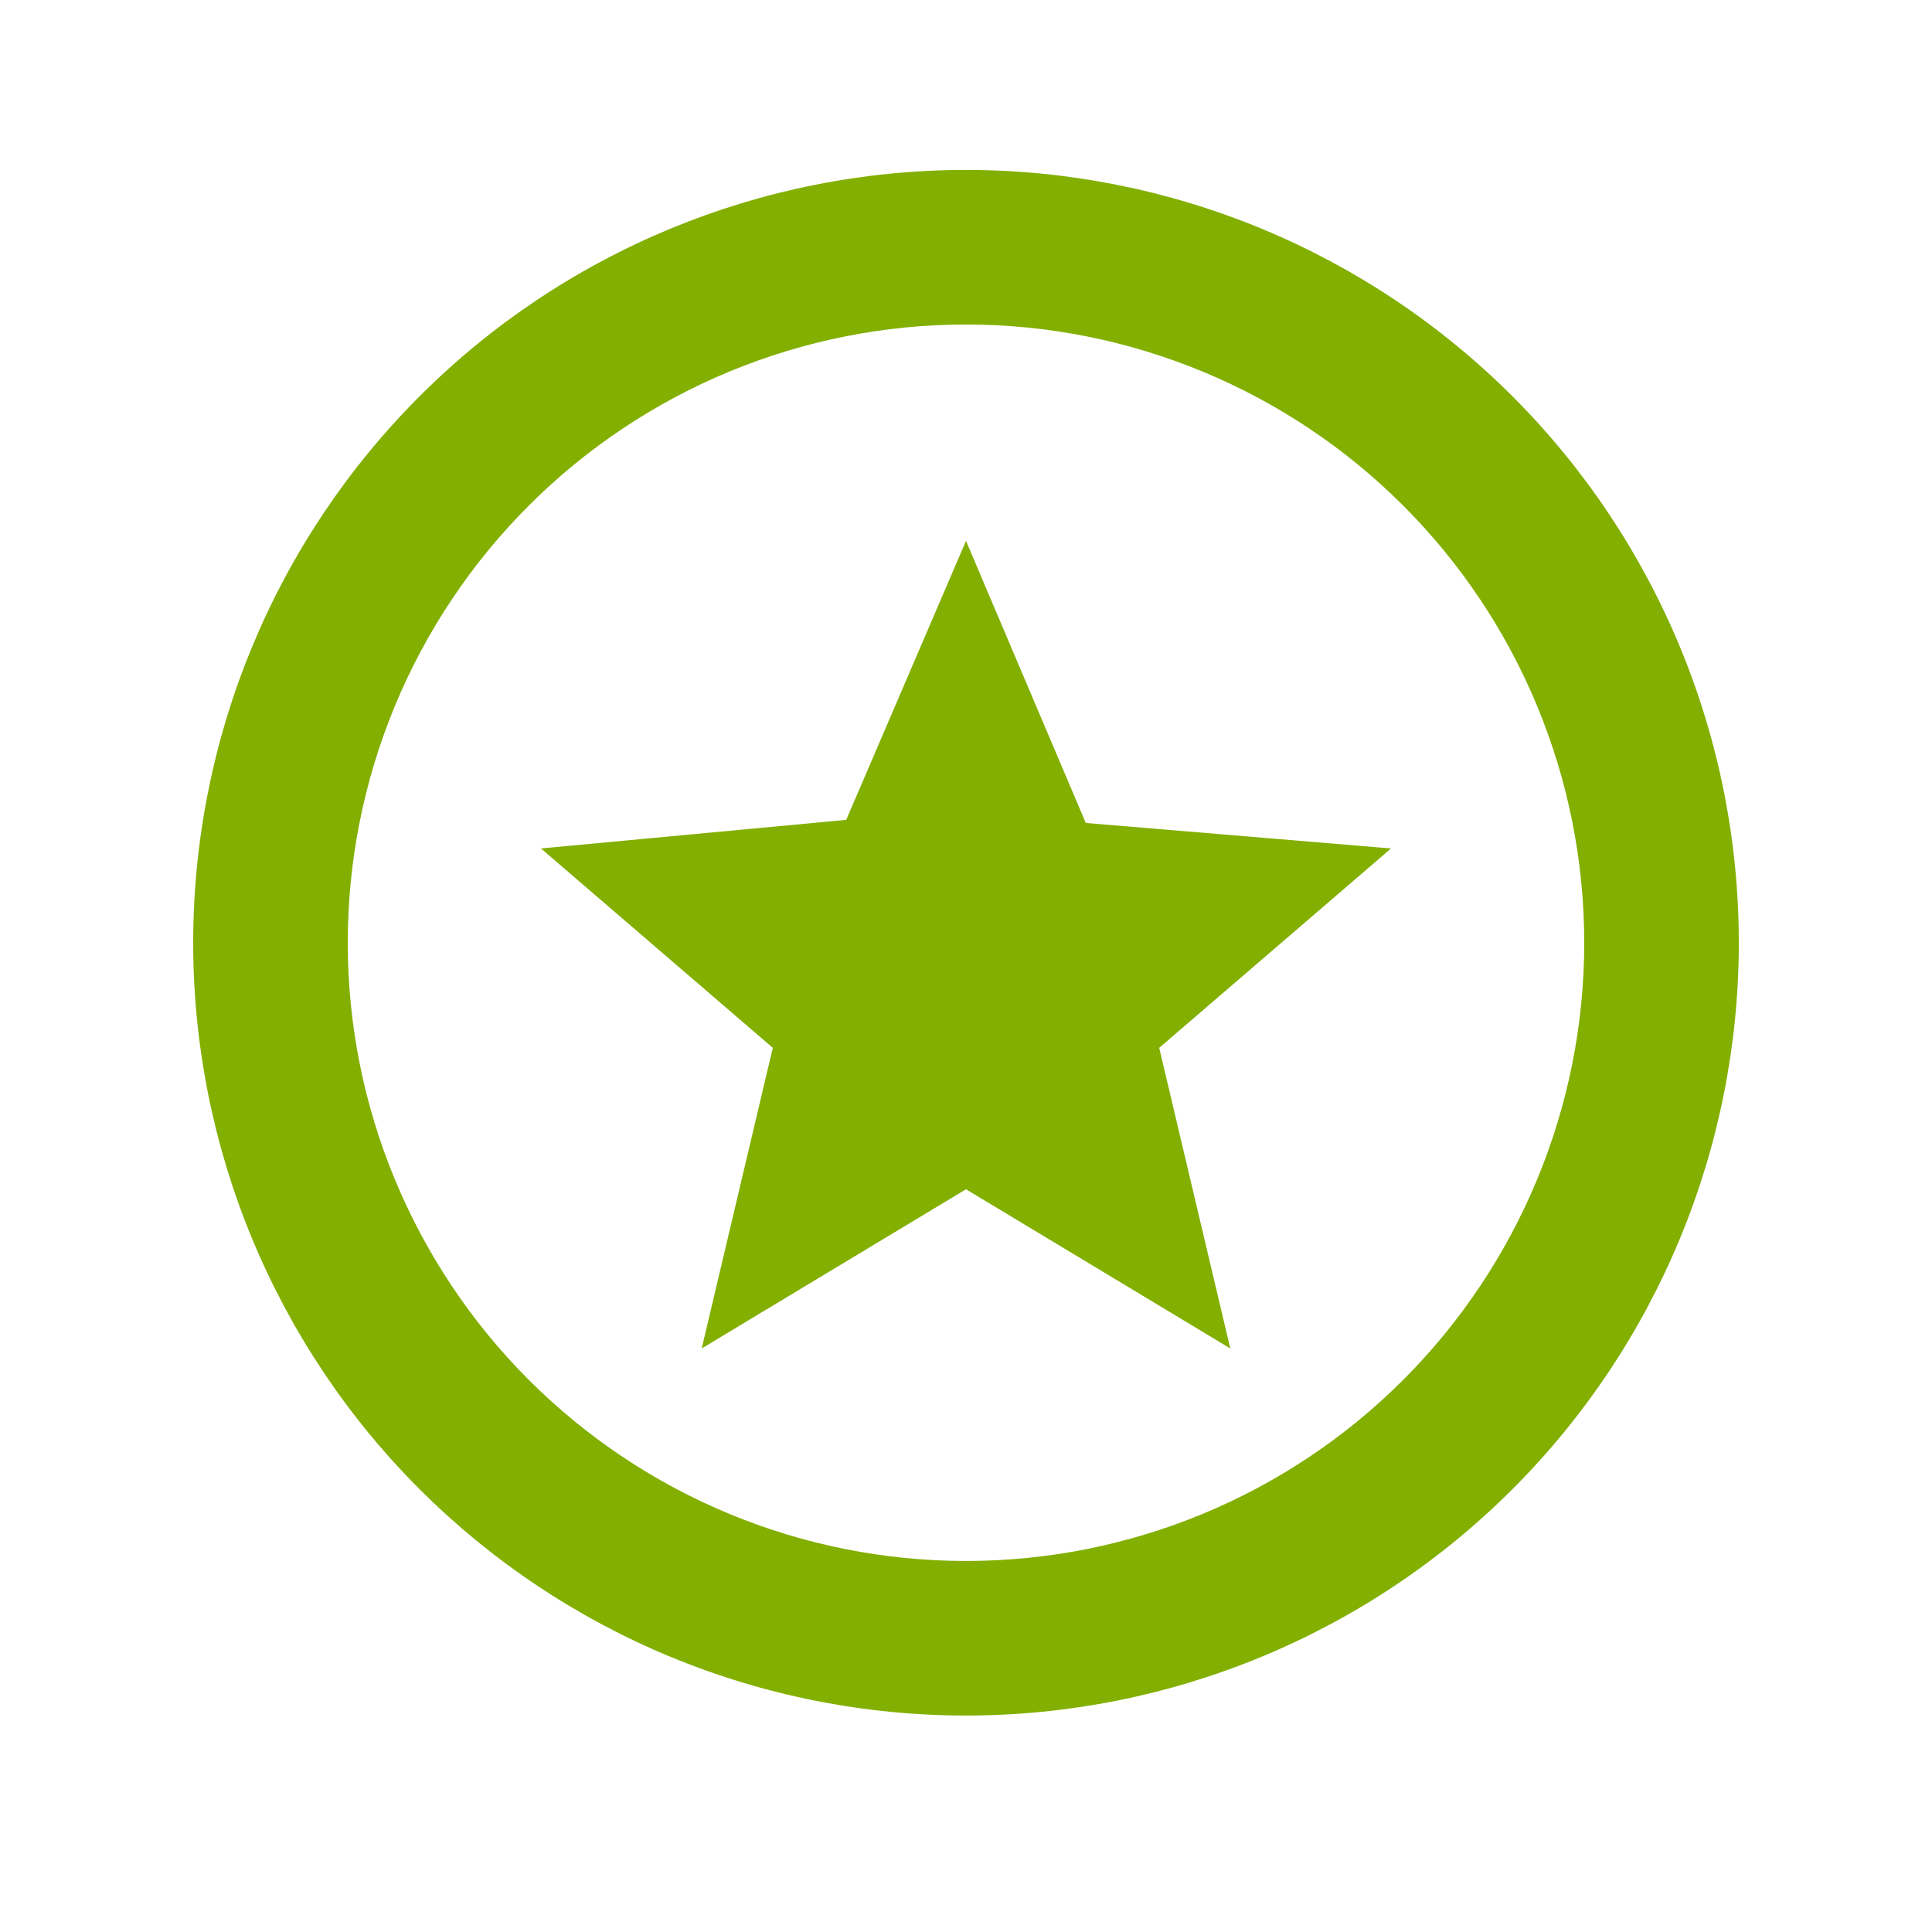
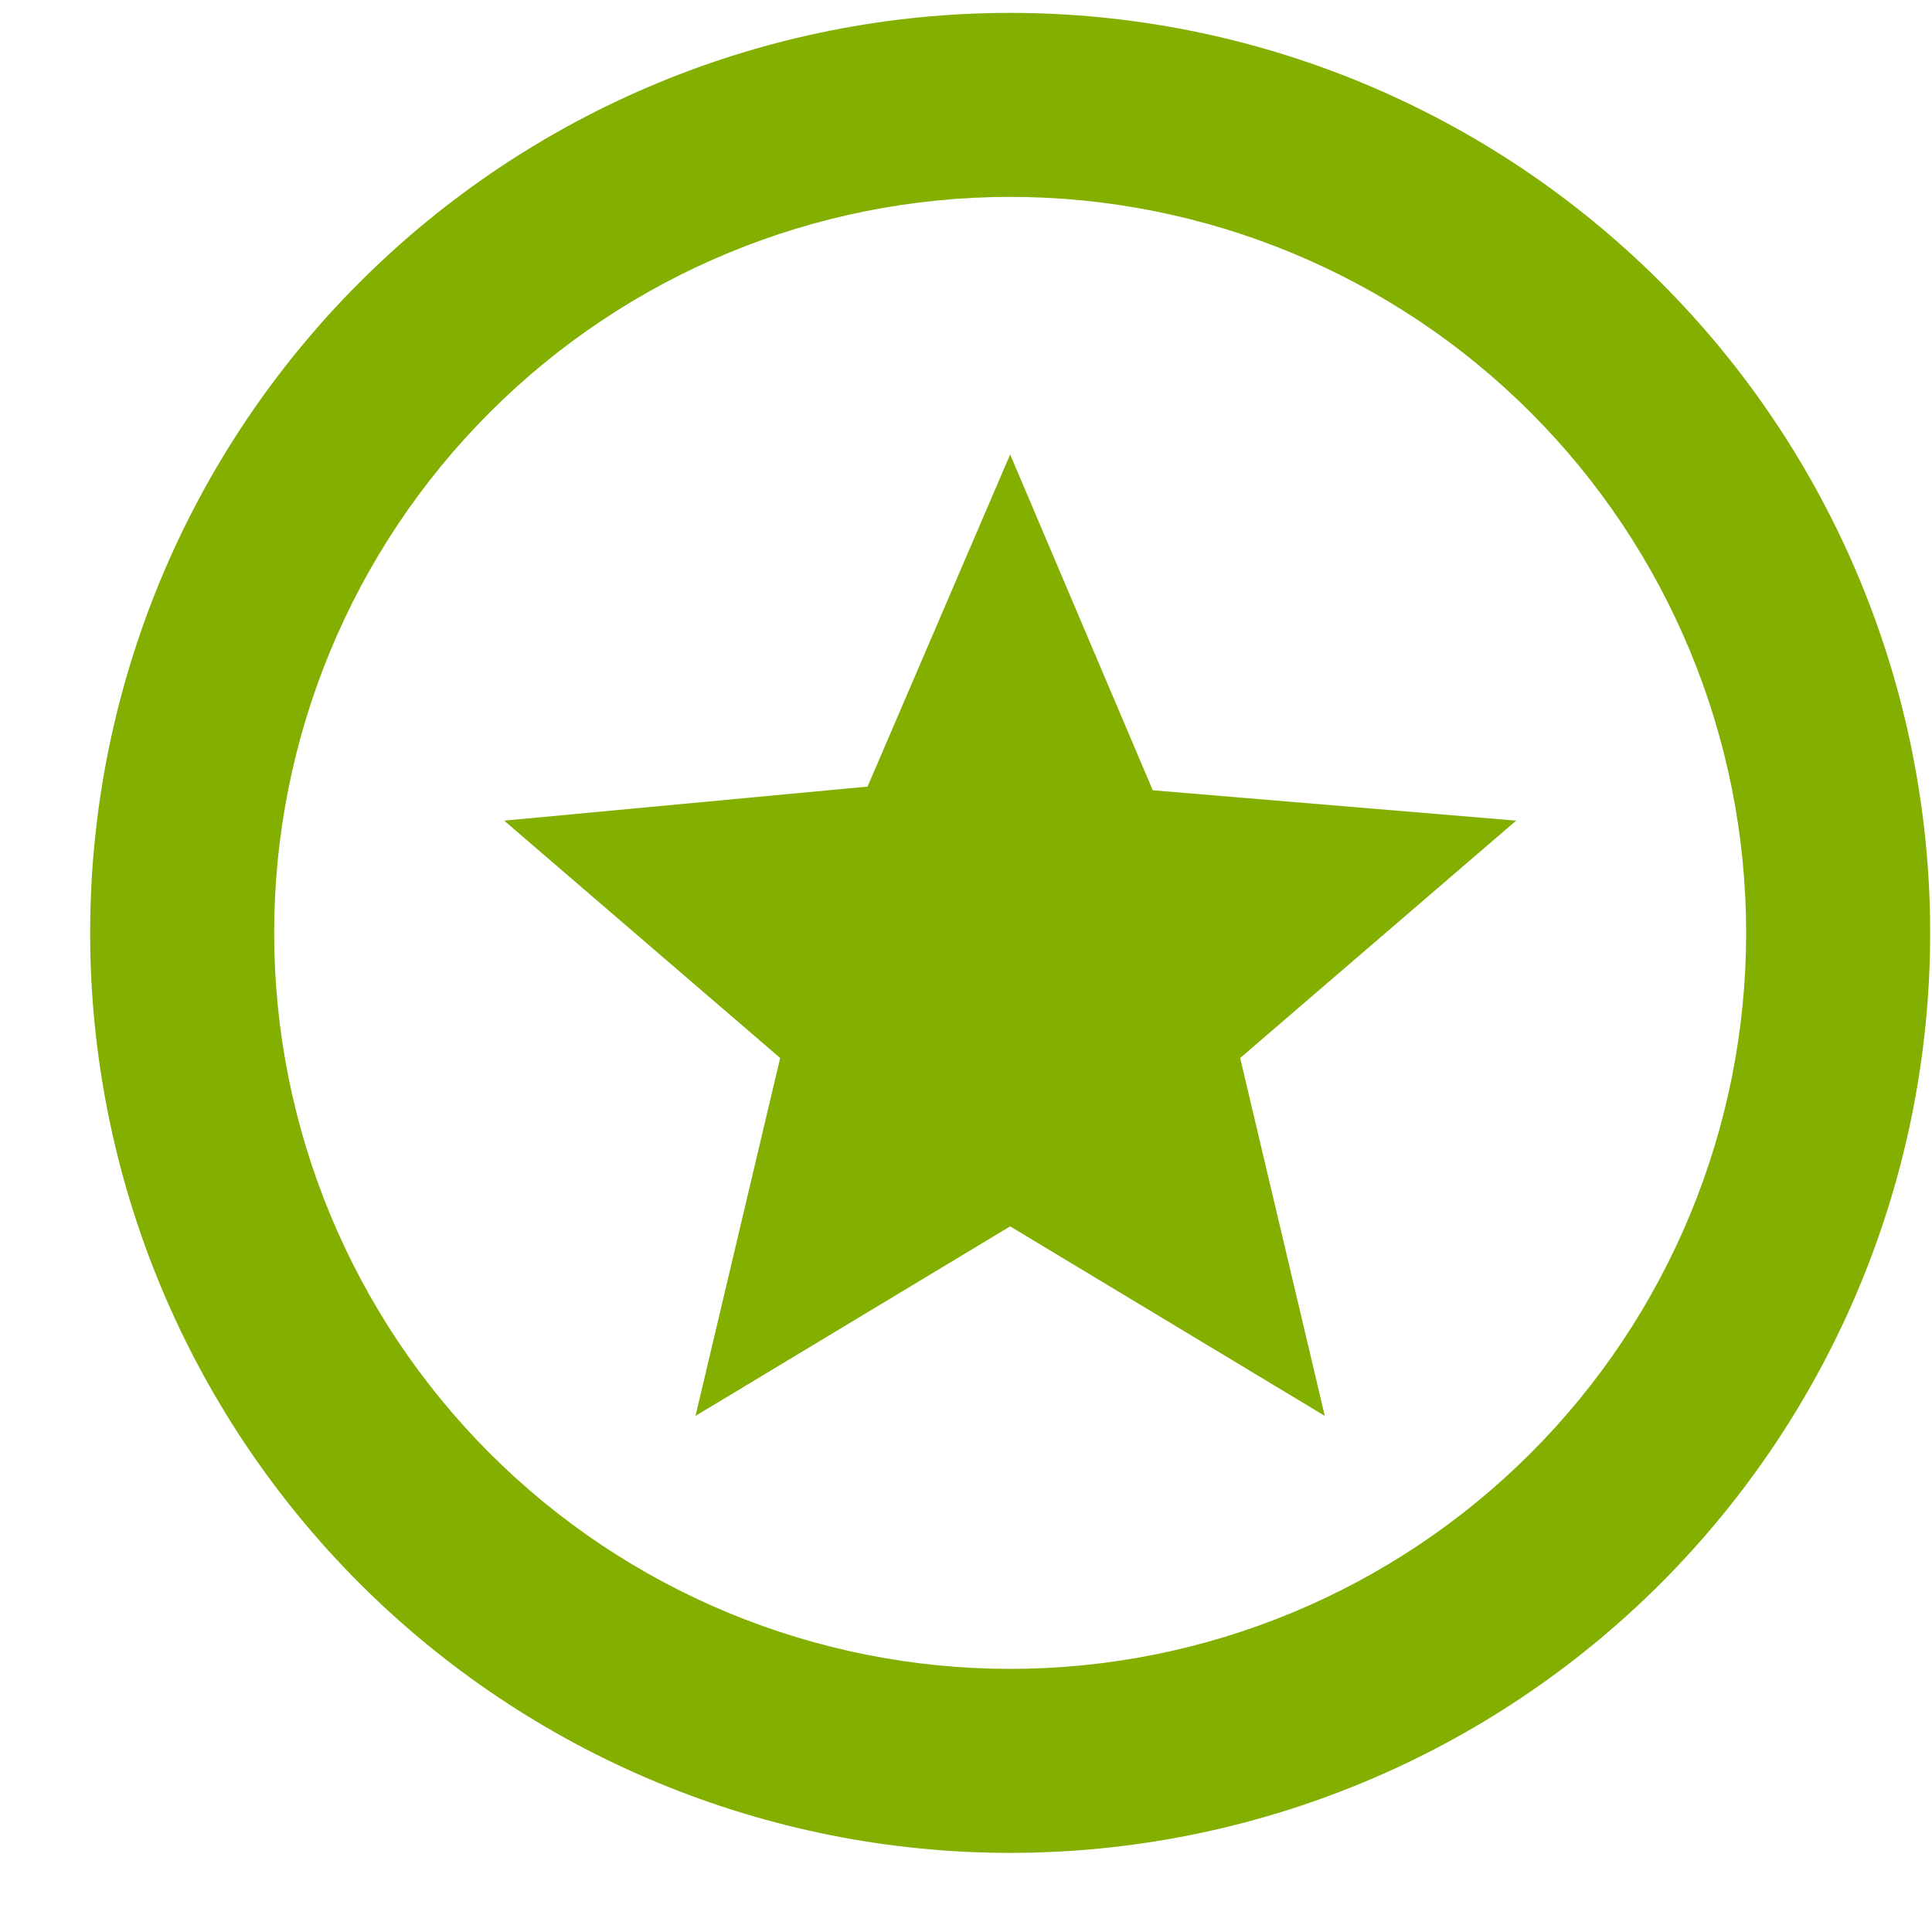
- <svg xmlns="http://www.w3.org/2000/svg" width="25" height="25" viewBox="0 0 25 25" fill="none">
-   <path d="M9.08 17.449L10 13.559L7 10.979L10.95 10.609L12.5 6.999L14.05 10.649L18 10.979L15 13.559L15.92 17.449L12.5 15.389L9.08 17.449ZM12.5 2.199C13.813 2.199 15.114 2.458 16.327 2.96C17.54 3.463 18.642 4.199 19.571 5.128C20.5 6.056 21.236 7.159 21.739 8.372C22.241 9.585 22.5 10.886 22.5 12.199C22.5 14.851 21.446 17.395 19.571 19.27C17.696 21.145 15.152 22.199 12.5 22.199C11.187 22.199 9.886 21.94 8.673 21.438C7.46 20.935 6.358 20.198 5.429 19.27C3.554 17.395 2.5 14.851 2.5 12.199C2.5 9.547 3.554 7.003 5.429 5.128C7.304 3.252 9.848 2.199 12.5 2.199ZM12.5 4.199C10.378 4.199 8.343 5.042 6.843 6.542C5.343 8.042 4.5 10.077 4.5 12.199C4.5 14.321 5.343 16.355 6.843 17.856C8.343 19.356 10.378 20.199 12.5 20.199C14.622 20.199 16.657 19.356 18.157 17.856C19.657 16.355 20.5 14.321 20.5 12.199C20.5 10.077 19.657 8.042 18.157 6.542C16.657 5.042 14.622 4.199 12.5 4.199Z" fill="#82AF00" />
+ <svg xmlns="http://www.w3.org/2000/svg" width="21" height="21" viewBox="0 0 21 21" fill="none">
+   <path d="M7.56 15.39L8.48 11.5L5.48 8.92L9.43 8.55L10.98 4.94L12.53 8.59L16.48 8.92L13.48 11.5L14.4 15.39L10.98 13.33L7.56 15.39ZM10.98 0.14C12.293 0.14 13.594 0.398 14.807 0.901C16.02 1.403 17.122 2.14 18.051 3.069C18.98 3.997 19.716 5.099 20.219 6.313C20.721 7.526 20.98 8.826 20.98 10.14C20.98 12.792 19.926 15.335 18.051 17.211C16.176 19.086 13.632 20.14 10.98 20.14C9.667 20.14 8.366 19.881 7.153 19.378C5.94 18.876 4.837 18.139 3.909 17.211C2.033 15.335 0.98 12.792 0.98 10.14C0.98 7.487 2.033 4.944 3.909 3.069C5.784 1.193 8.328 0.14 10.98 0.14V0.14ZM10.98 2.14C8.858 2.14 6.823 2.982 5.323 4.483C3.823 5.983 2.98 8.018 2.98 10.14C2.98 12.261 3.823 14.296 5.323 15.796C6.823 17.297 8.858 18.14 10.98 18.14C13.102 18.14 15.136 17.297 16.637 15.796C18.137 14.296 18.98 12.261 18.98 10.14C18.98 8.018 18.137 5.983 16.637 4.483C15.136 2.982 13.102 2.14 10.98 2.14V2.14Z" fill="#82AF00" />
</svg>
